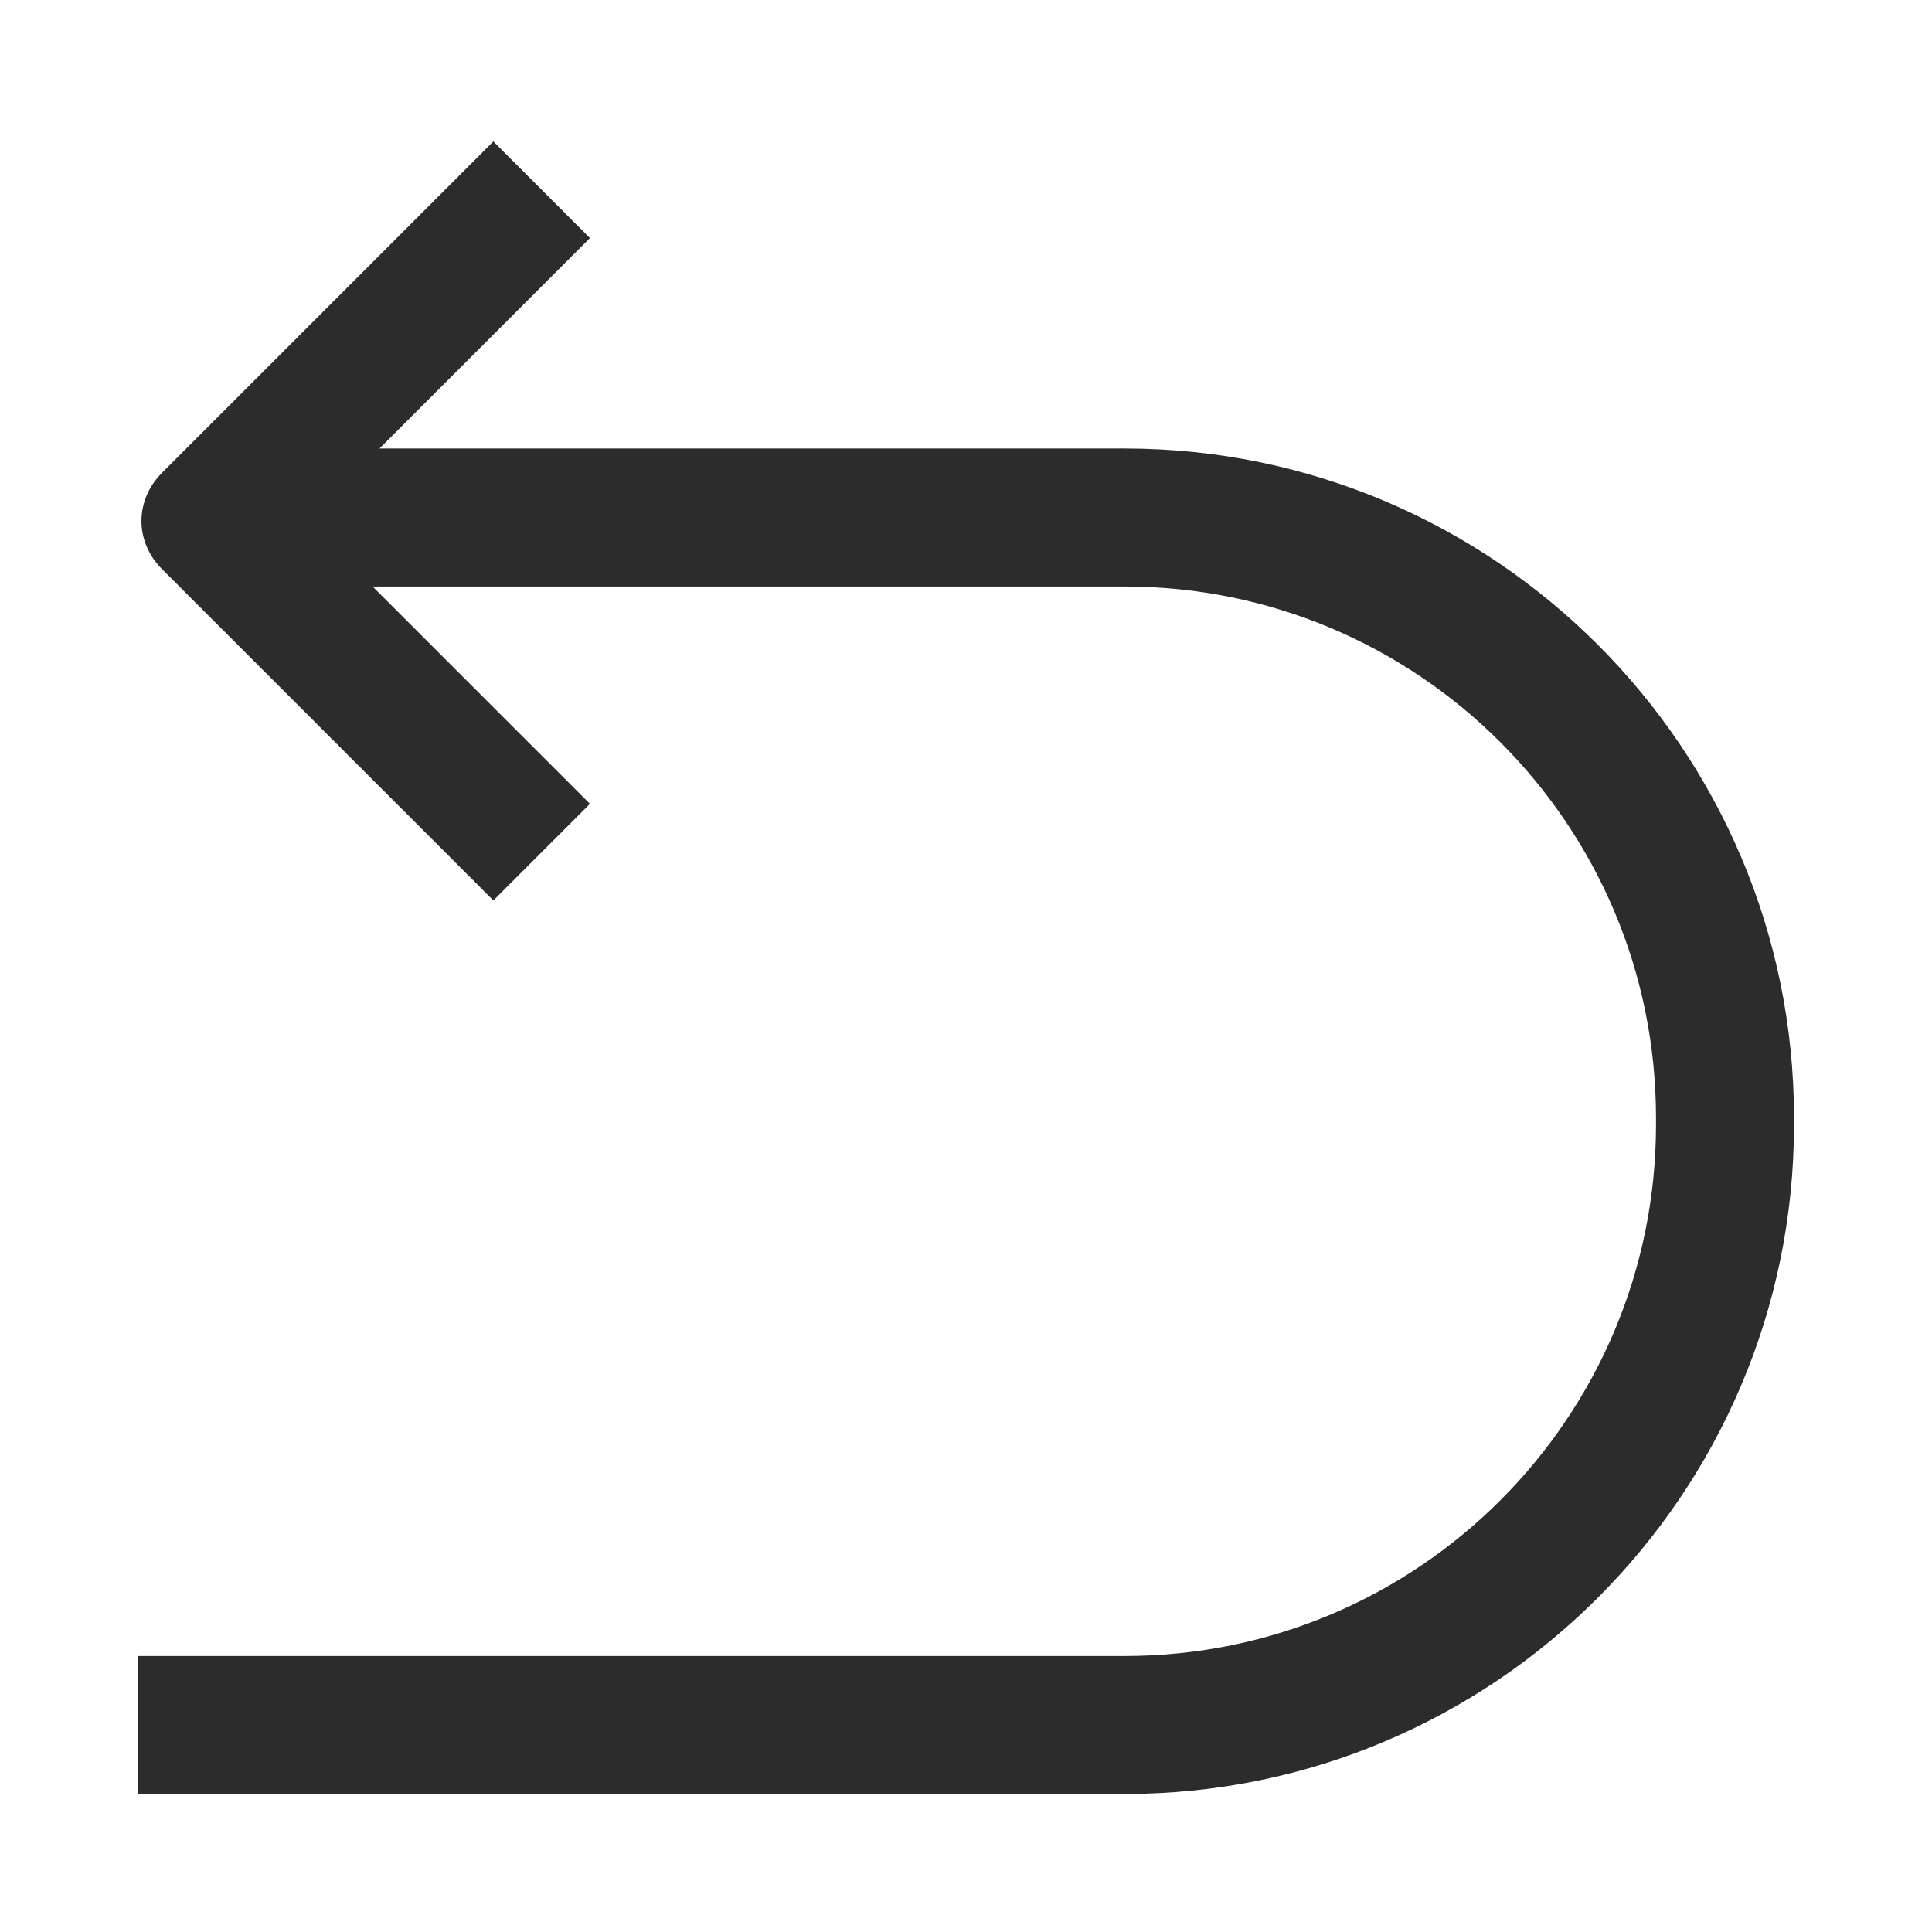
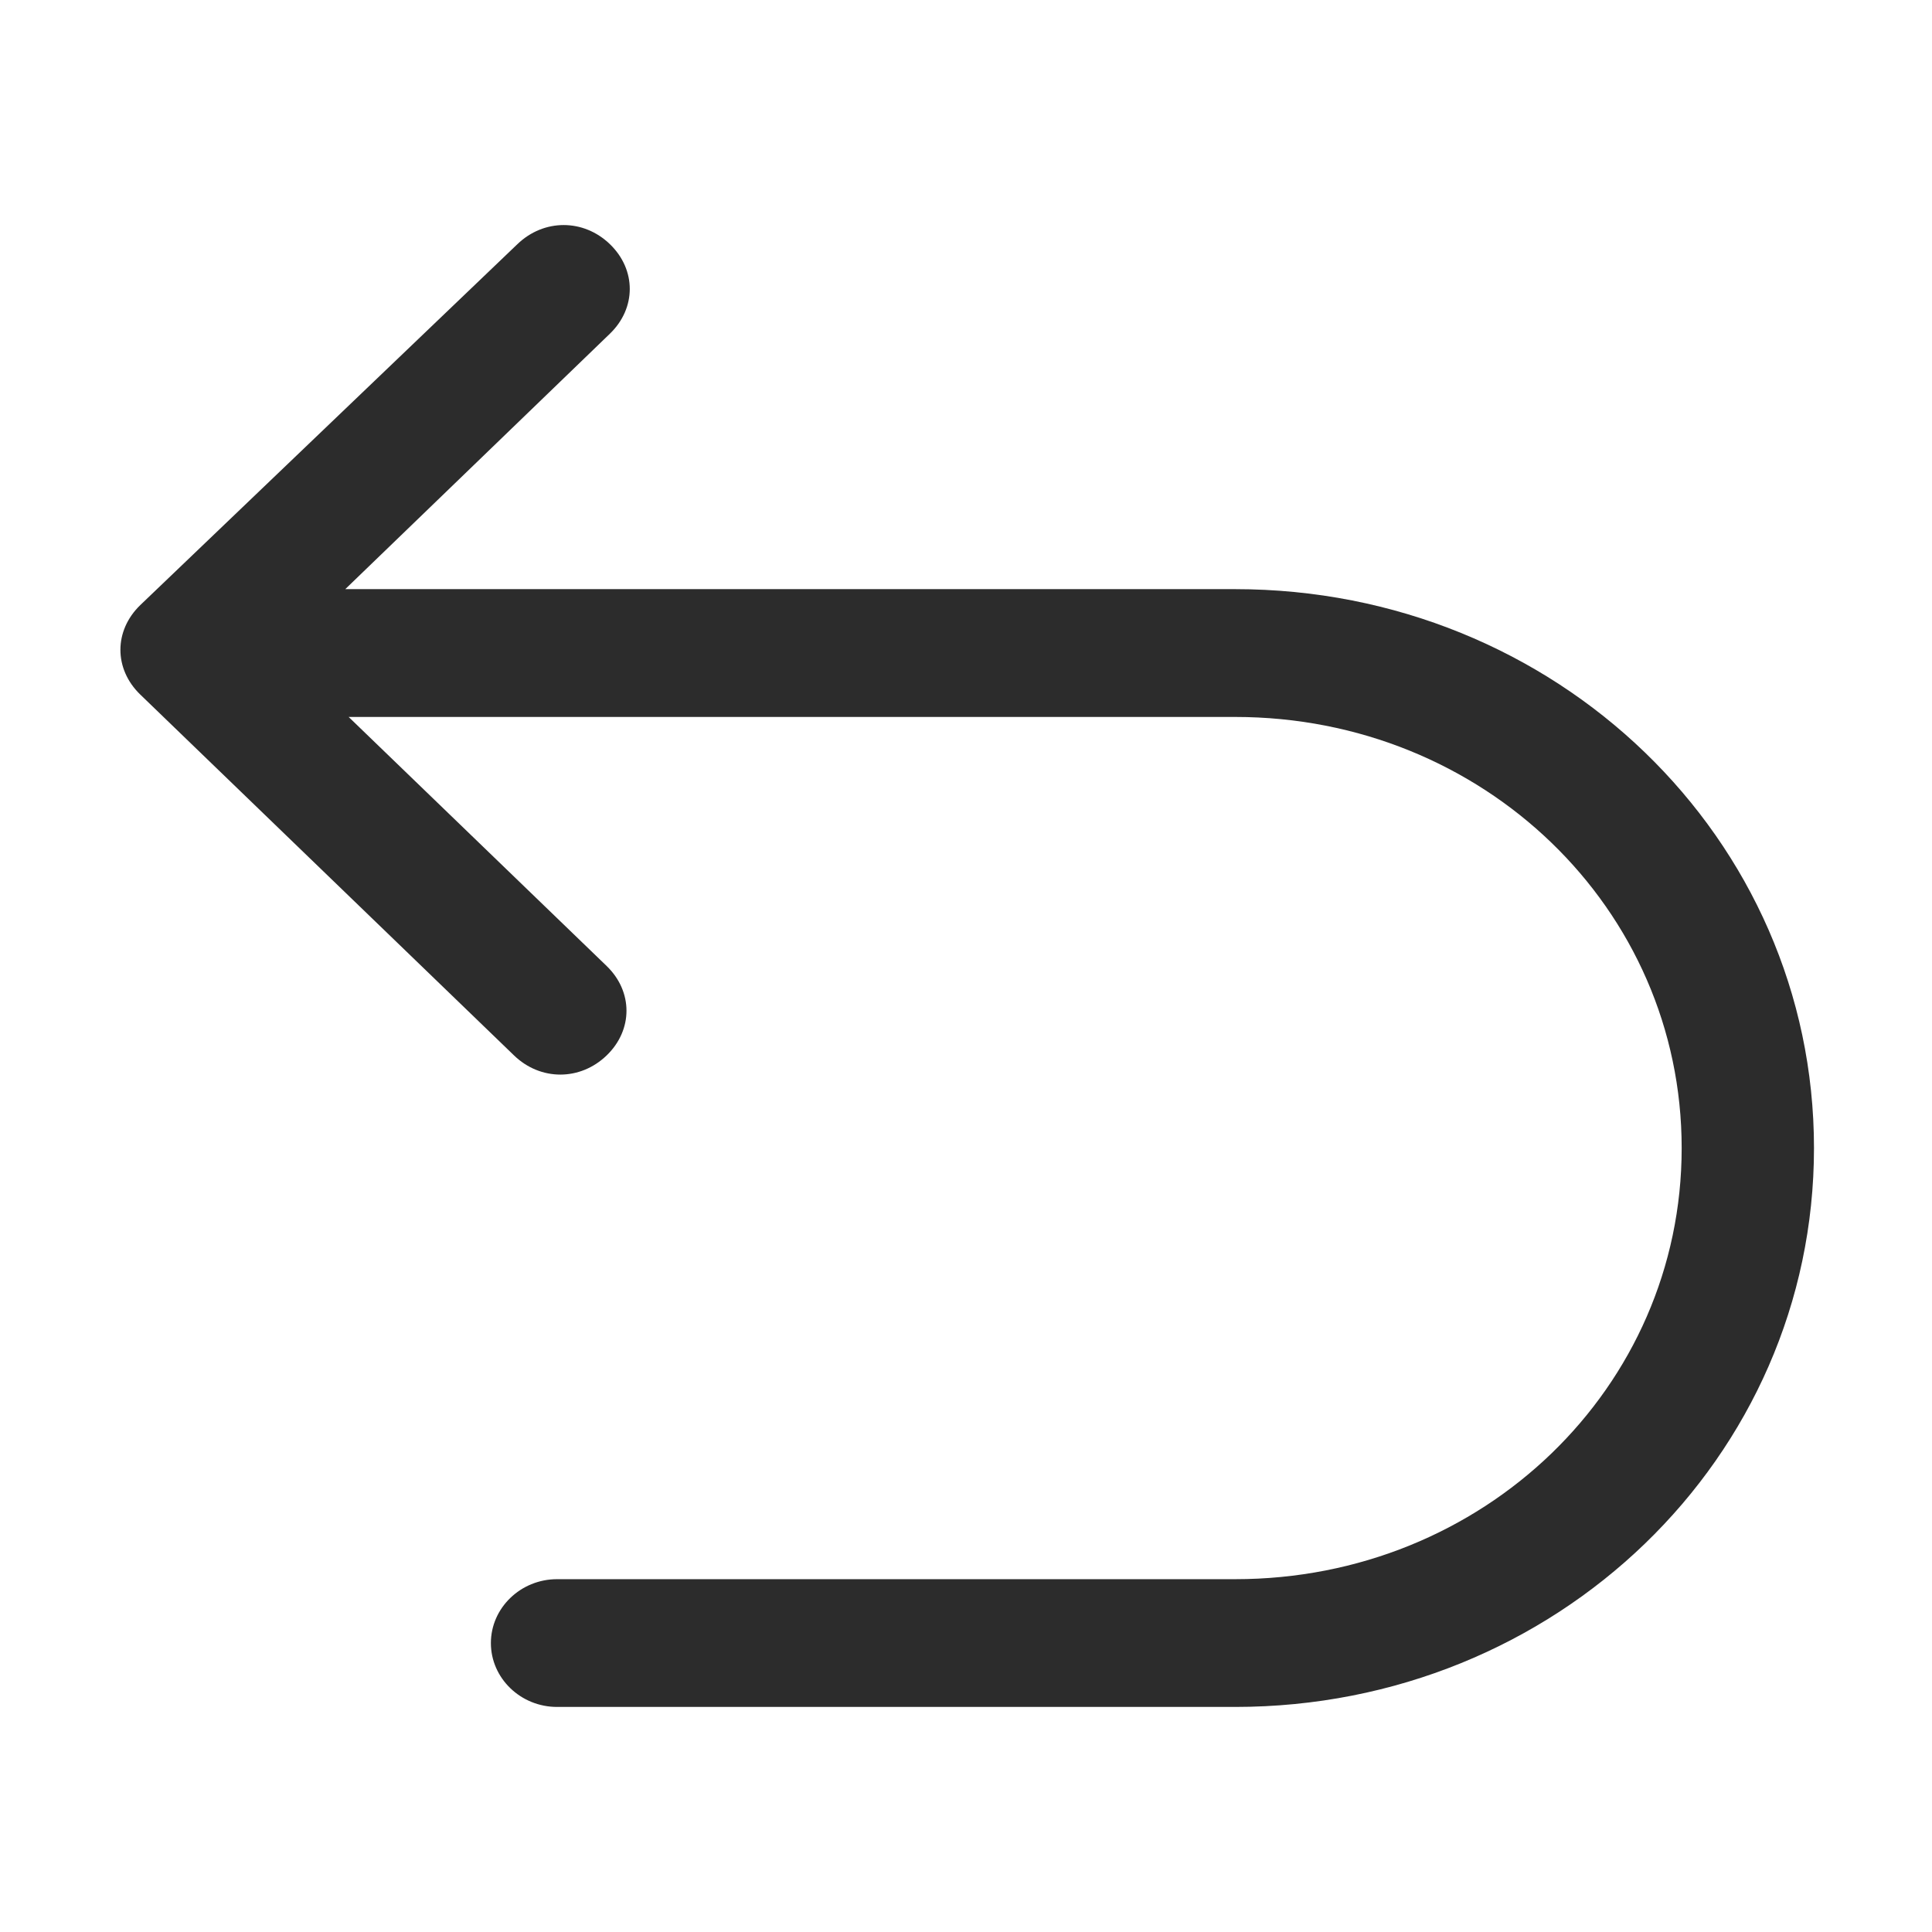
- <svg xmlns="http://www.w3.org/2000/svg" t="1757148559434" class="icon" viewBox="0 0 1024 1024" version="1.1" p-id="26300" width="64" height="64">
-   <path d="M596.114 237.714H201.143l111.543-111.543-51.2-51.2-175.543 175.543c-7.314 7.314-10.971 16.457-10.971 25.6 0 9.143 3.657 18.286 10.971 25.6l175.543 175.543 51.2-51.2-115.2-115.2h398.629C751.543 310.857 877.714 437.029 877.714 592.457v3.657C877.714 751.543 751.543 877.714 596.114 877.714H73.143v73.143h522.971C791.771 950.857 950.857 791.771 950.857 596.114v-3.657C950.857 396.8 791.771 237.714 596.114 237.714z" p-id="26301" fill="#2c2c2c" />
+ <svg xmlns="http://www.w3.org/2000/svg" t="1758419113661" class="icon" viewBox="0 0 1024 1024" version="1.1" p-id="10008" width="64" height="64">
+   <path d="M654.64 312.26H183l140.29-135.42c14-13.54 14-33.86 0-47.4s-35.06-13.54-49.09 0L74.34 320.72c-7 6.77-10.52 15.24-10.52 23.7s3.51 16.93 10.52 23.7L272.45 559.4c14 13.54 35.06 13.54 49.09 0s14-33.86 0-47.4L184.79 380h469.85c131.49 0 236.68 101.56 236.68 228.52S786.13 837 654.64 837h-359.4c-19.29 0-35.06 15.24-35.06 33.86s15.77 33.85 35.06 33.85h359.4c170.06 0 306.81-132 306.81-296.22S824.7 312.26 654.64 312.26z" fill="#2c2c2c" p-id="10009" />
</svg>
